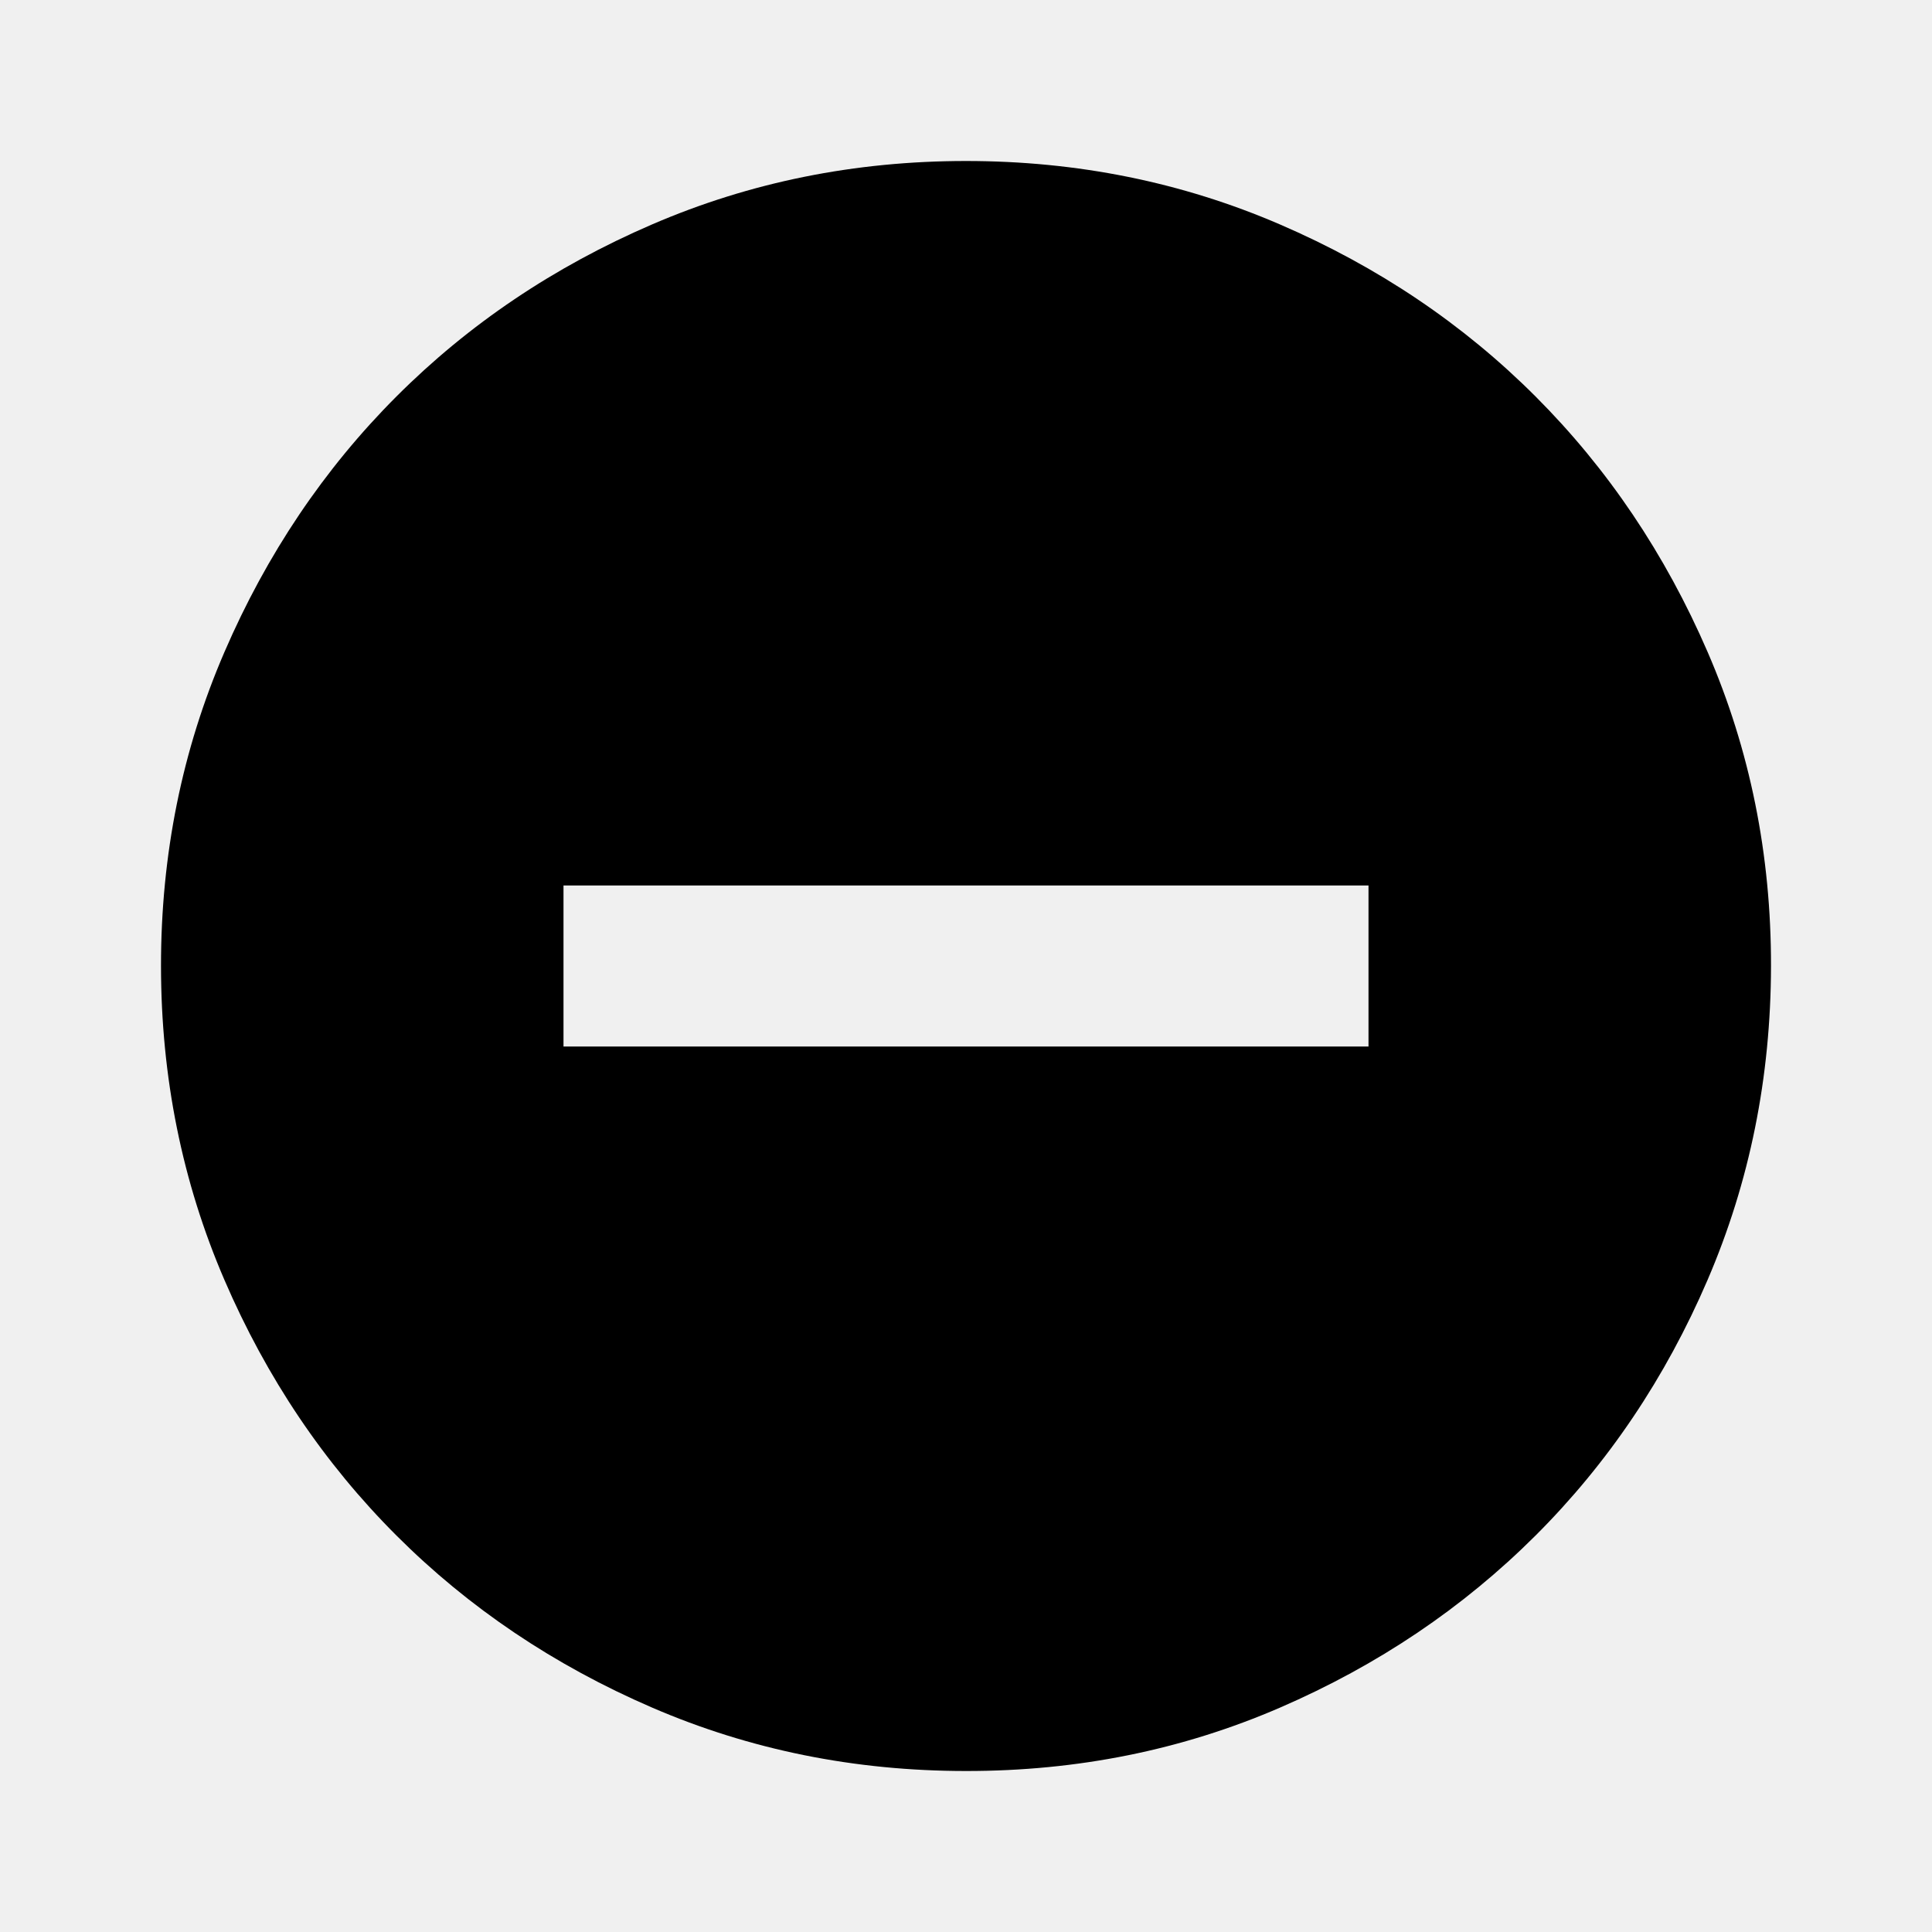
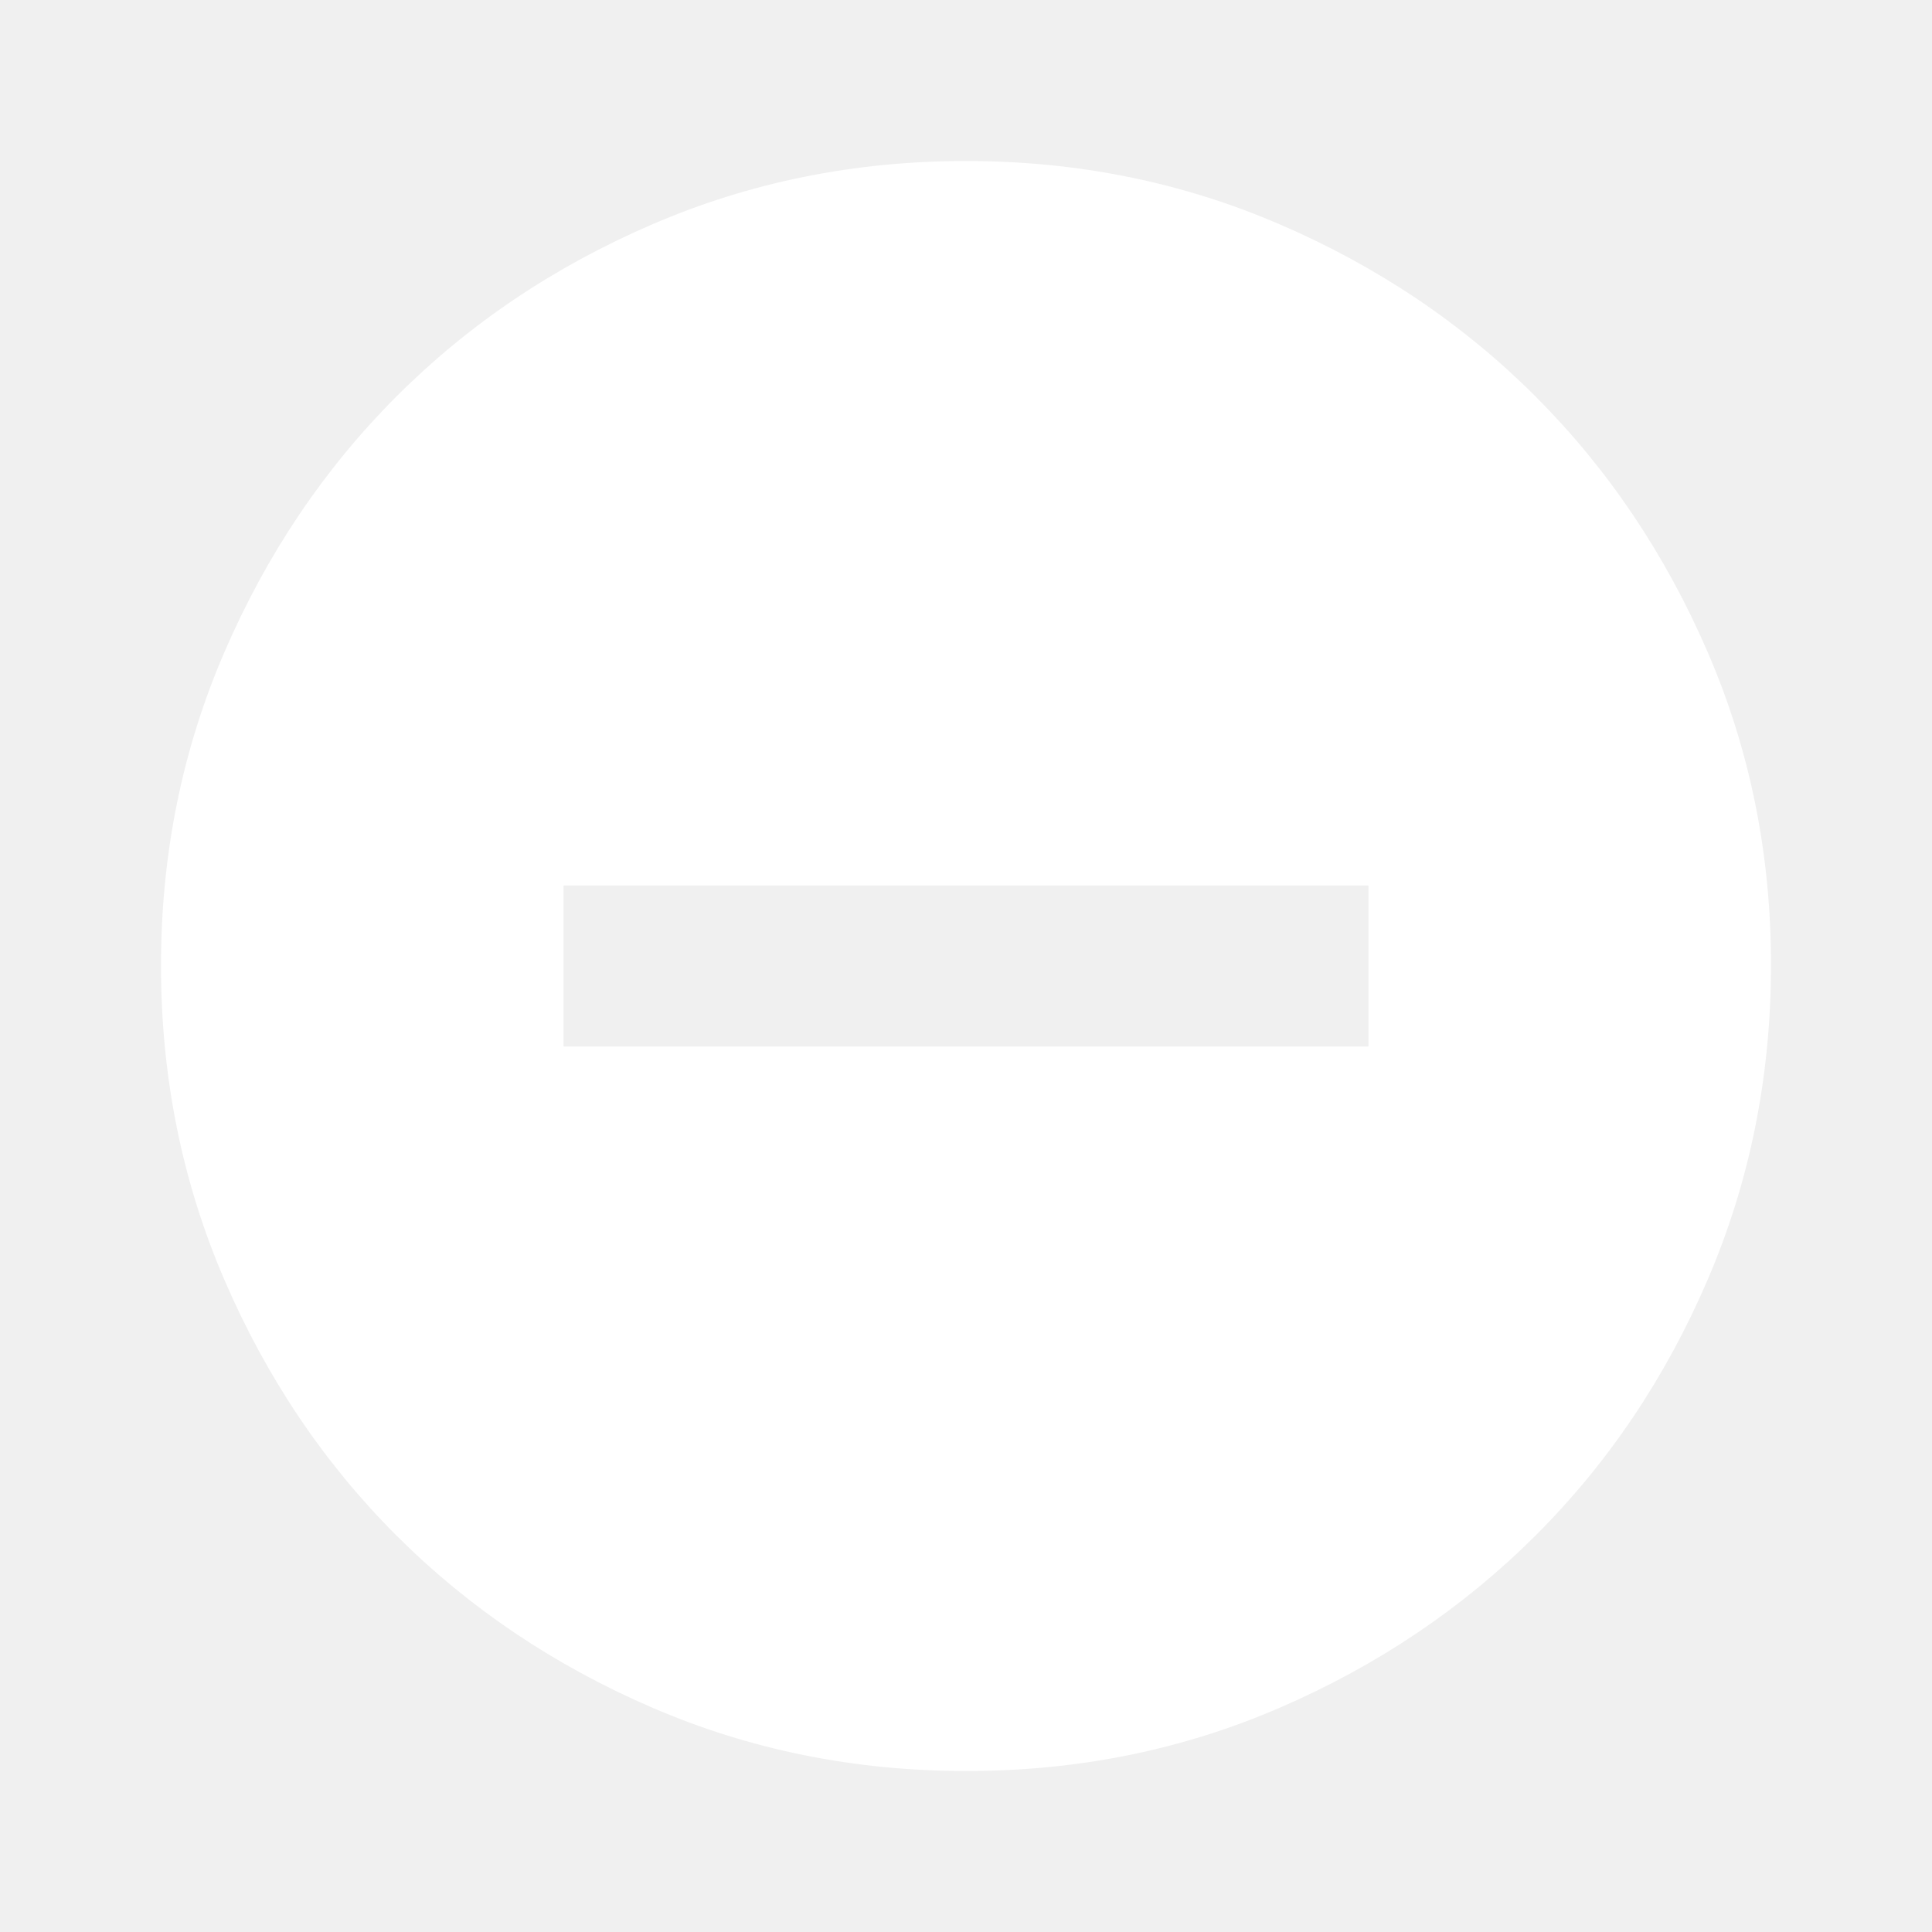
<svg xmlns="http://www.w3.org/2000/svg" width="24" height="24" viewBox="0 0 24 24">
-   <path fill="currentColor" d="M7 13h10v-2H7zm5 9q-2.075 0-3.9-.788t-3.175-2.137T2.788 15.9T2 12t.788-3.9t2.137-3.175T8.1 2.788T12 2t3.9.788t3.175 2.137T21.213 8.1T22 12t-.788 3.9t-2.137 3.175t-3.175 2.138T12 22" />
+   <path fill="#ffffff" d="M7 13h10v-2H7zm5 9q-2.075 0-3.9-.788t-3.175-2.137T2.788 15.9T2 12t.788-3.9t2.137-3.175T8.1 2.788T12 2t3.9.788t3.175 2.137T21.213 8.1T22 12t-.788 3.9t-2.137 3.175t-3.175 2.138T12 22" />
</svg>
